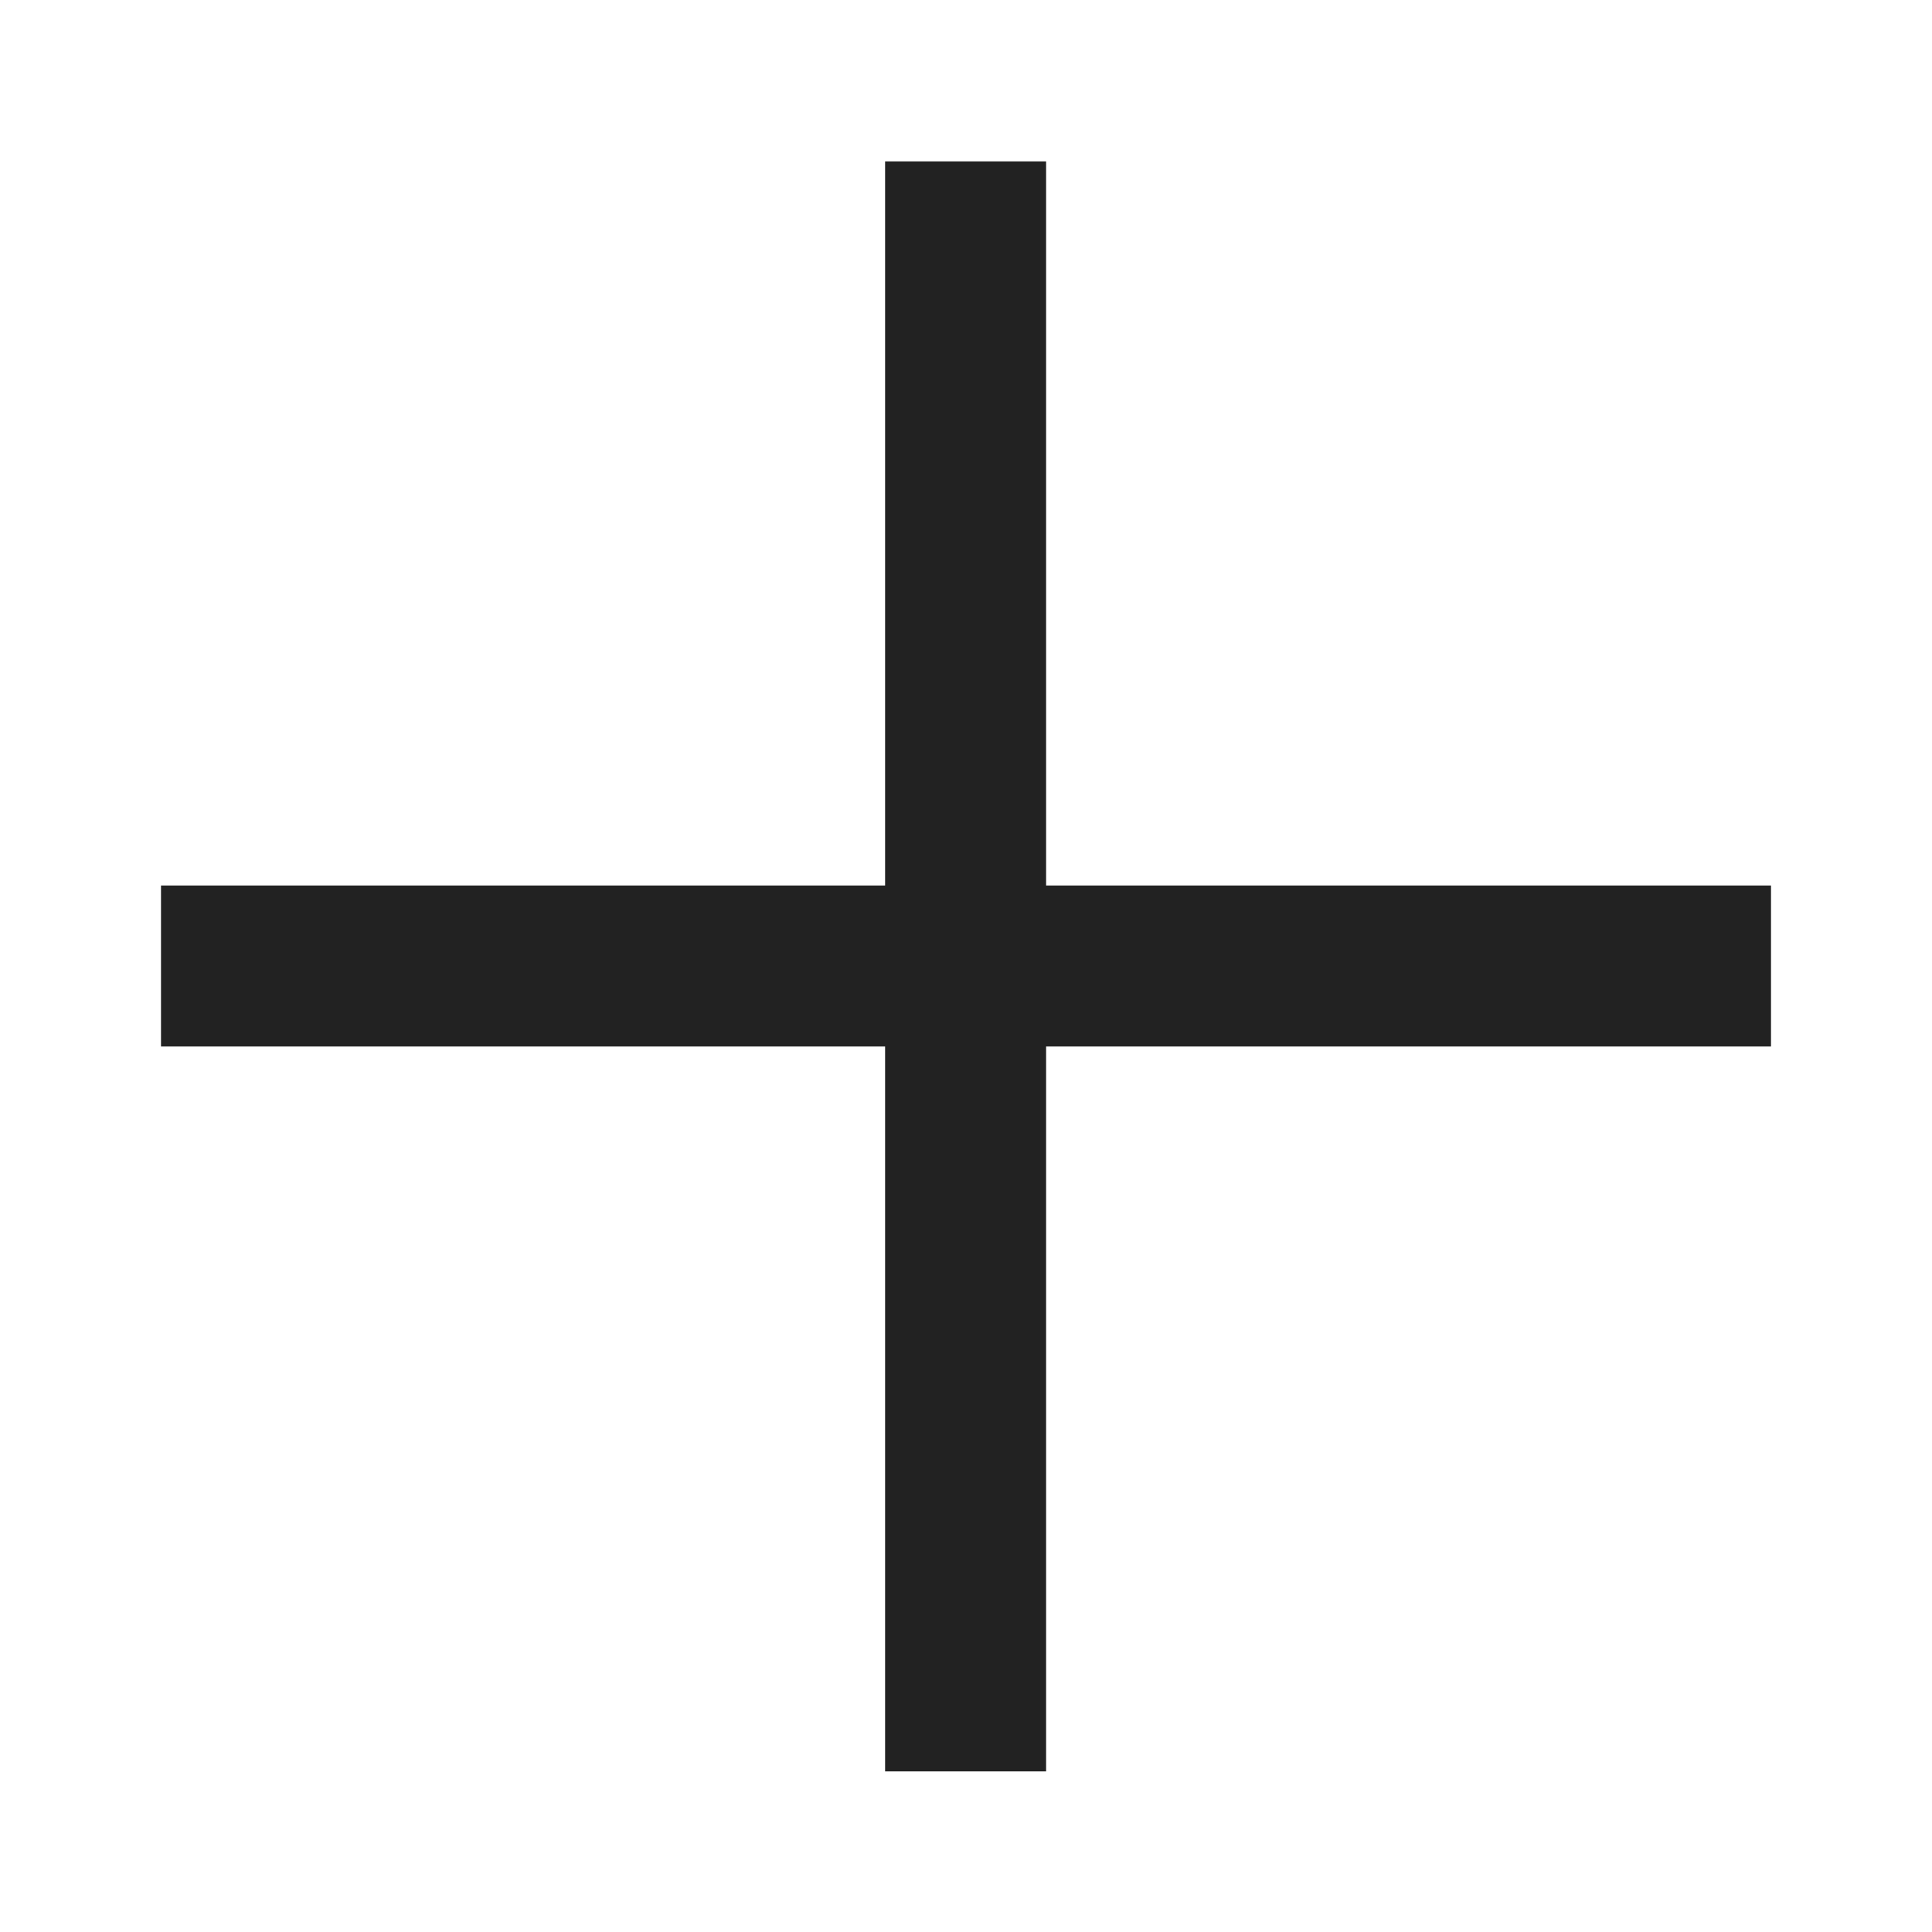
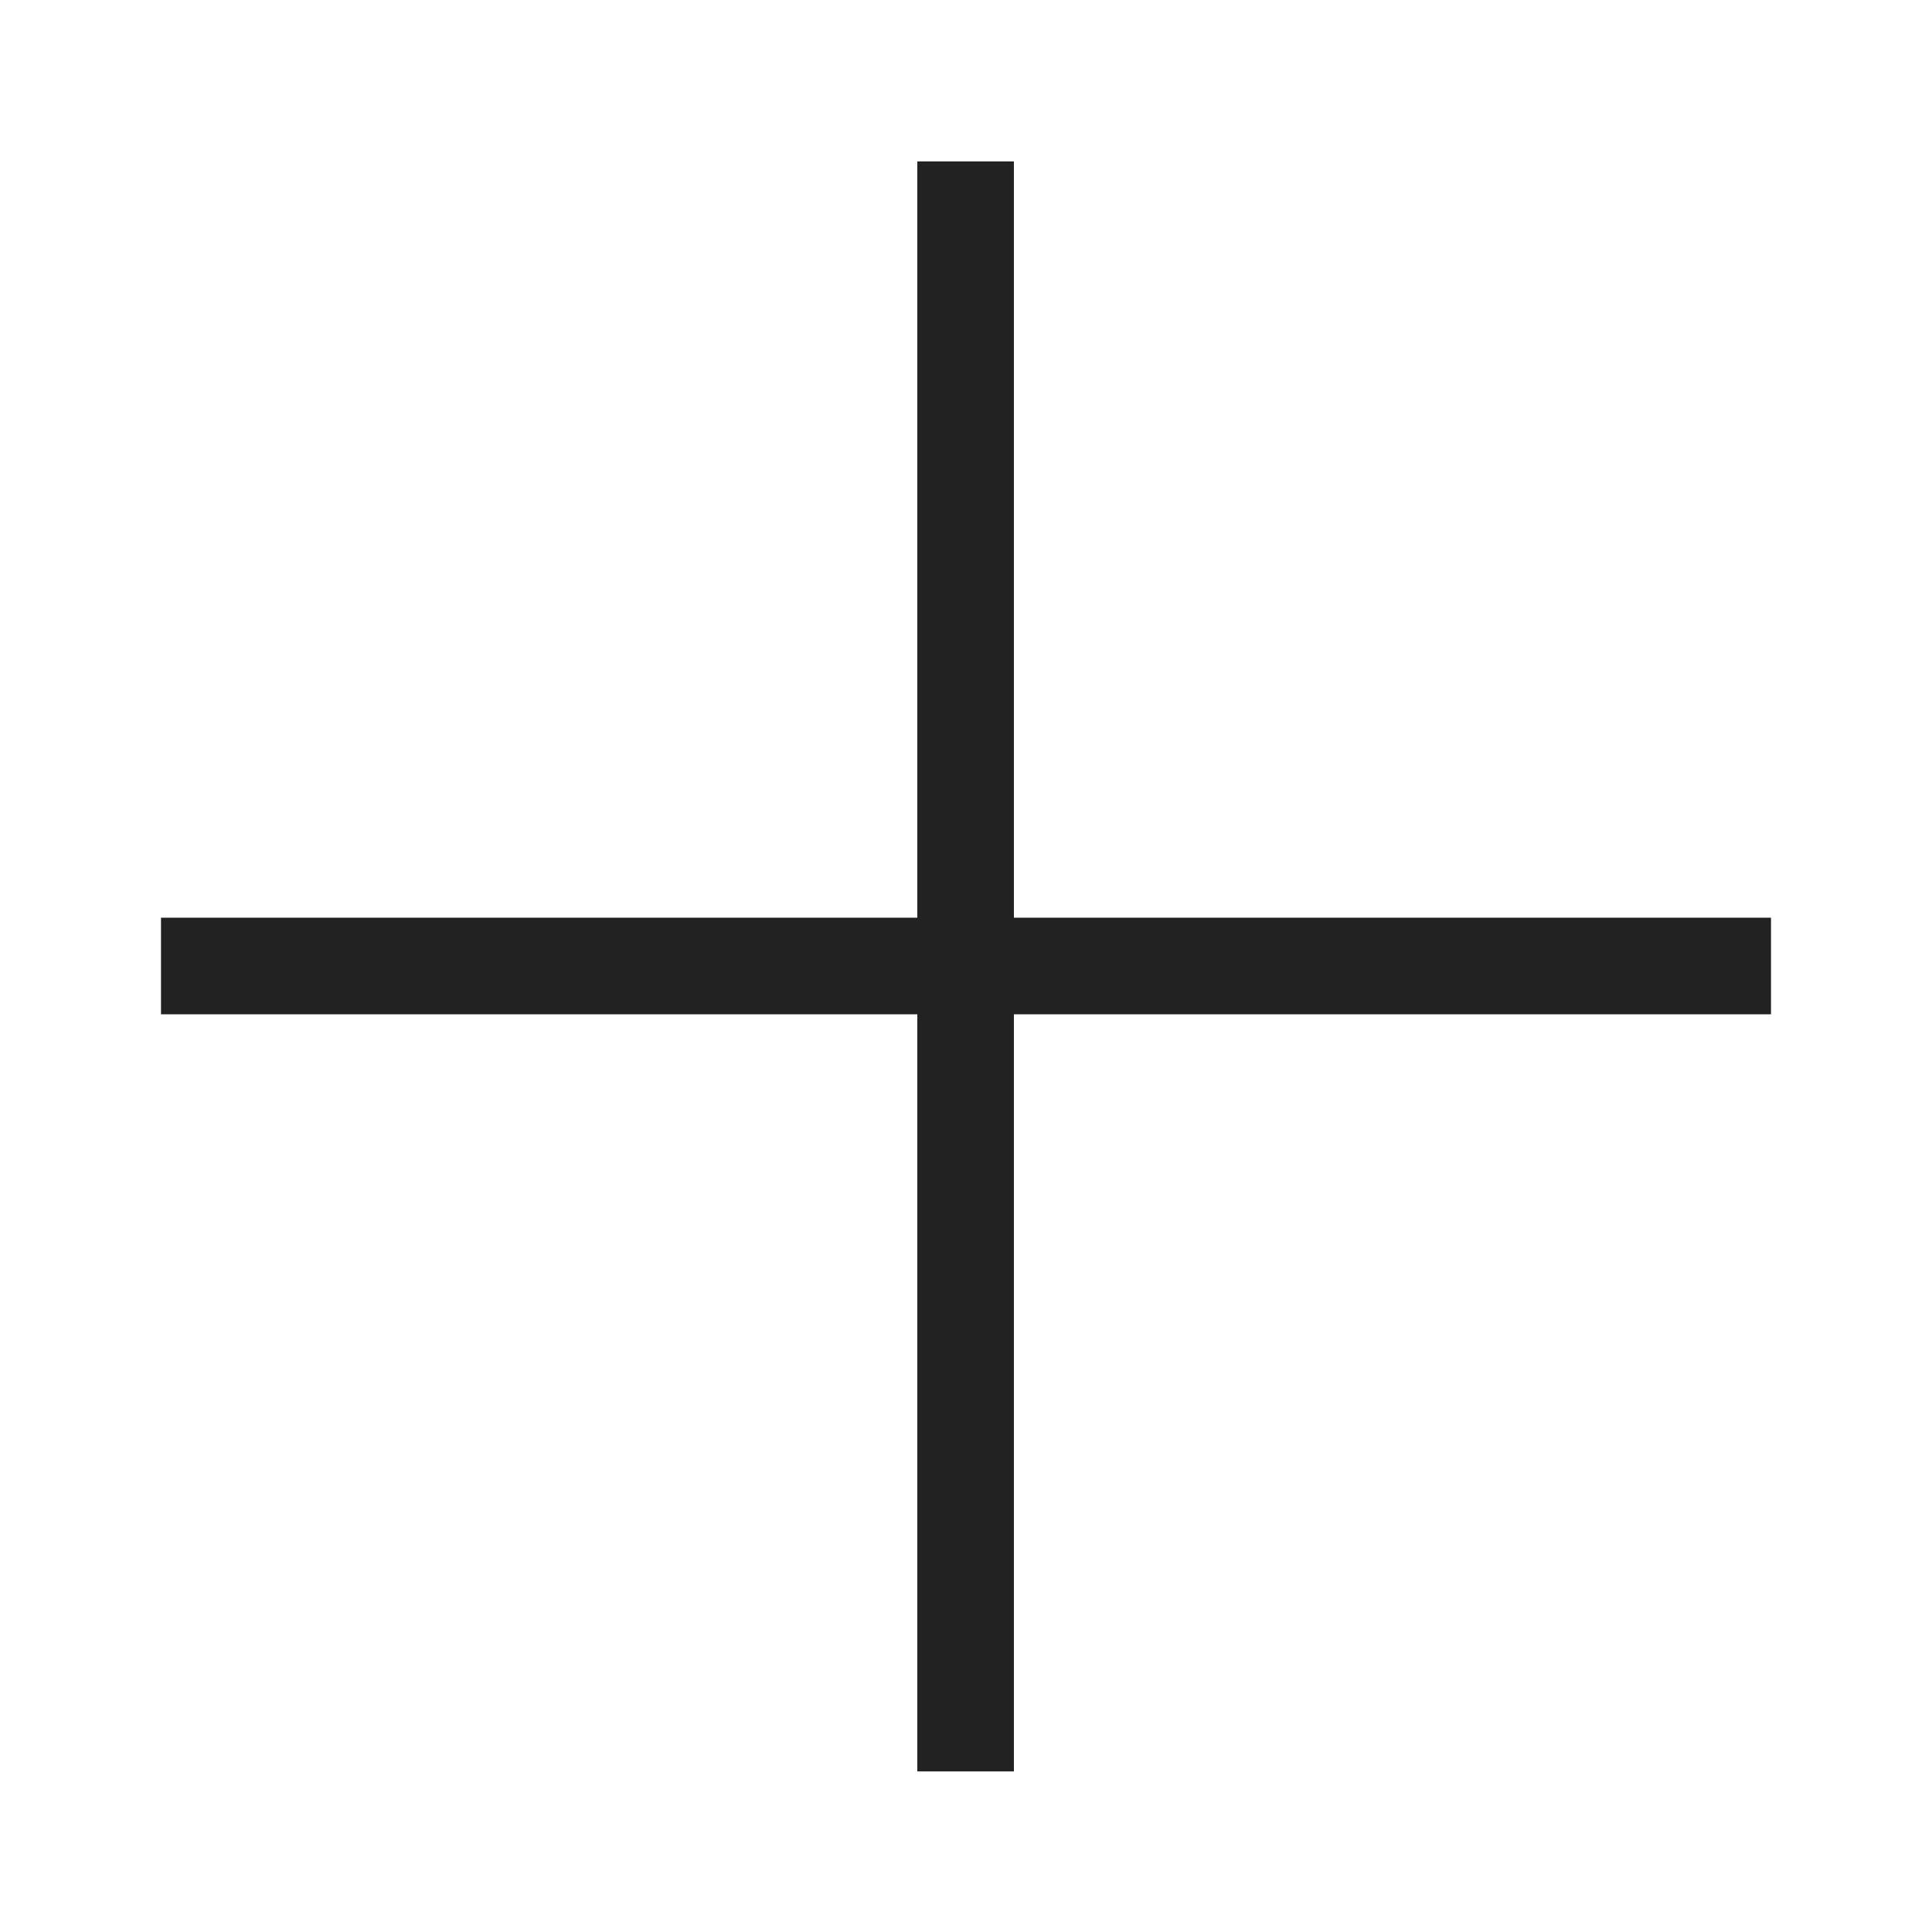
<svg xmlns="http://www.w3.org/2000/svg" width="24" height="24" viewBox="0 0 24 24" fill="none">
-   <path d="M22 12L2 12" stroke="#222222" stroke-width="2" />
-   <path d="M11.995 2.005L11.995 22.005" stroke="#222222" stroke-width="2" />
+   <path d="M22 12L2 12" stroke="#222222" stroke-width="1.2" />
+   <path d="M11.995 2.005L11.995 22.005" stroke="#222222" stroke-width="1.2" />
</svg>
